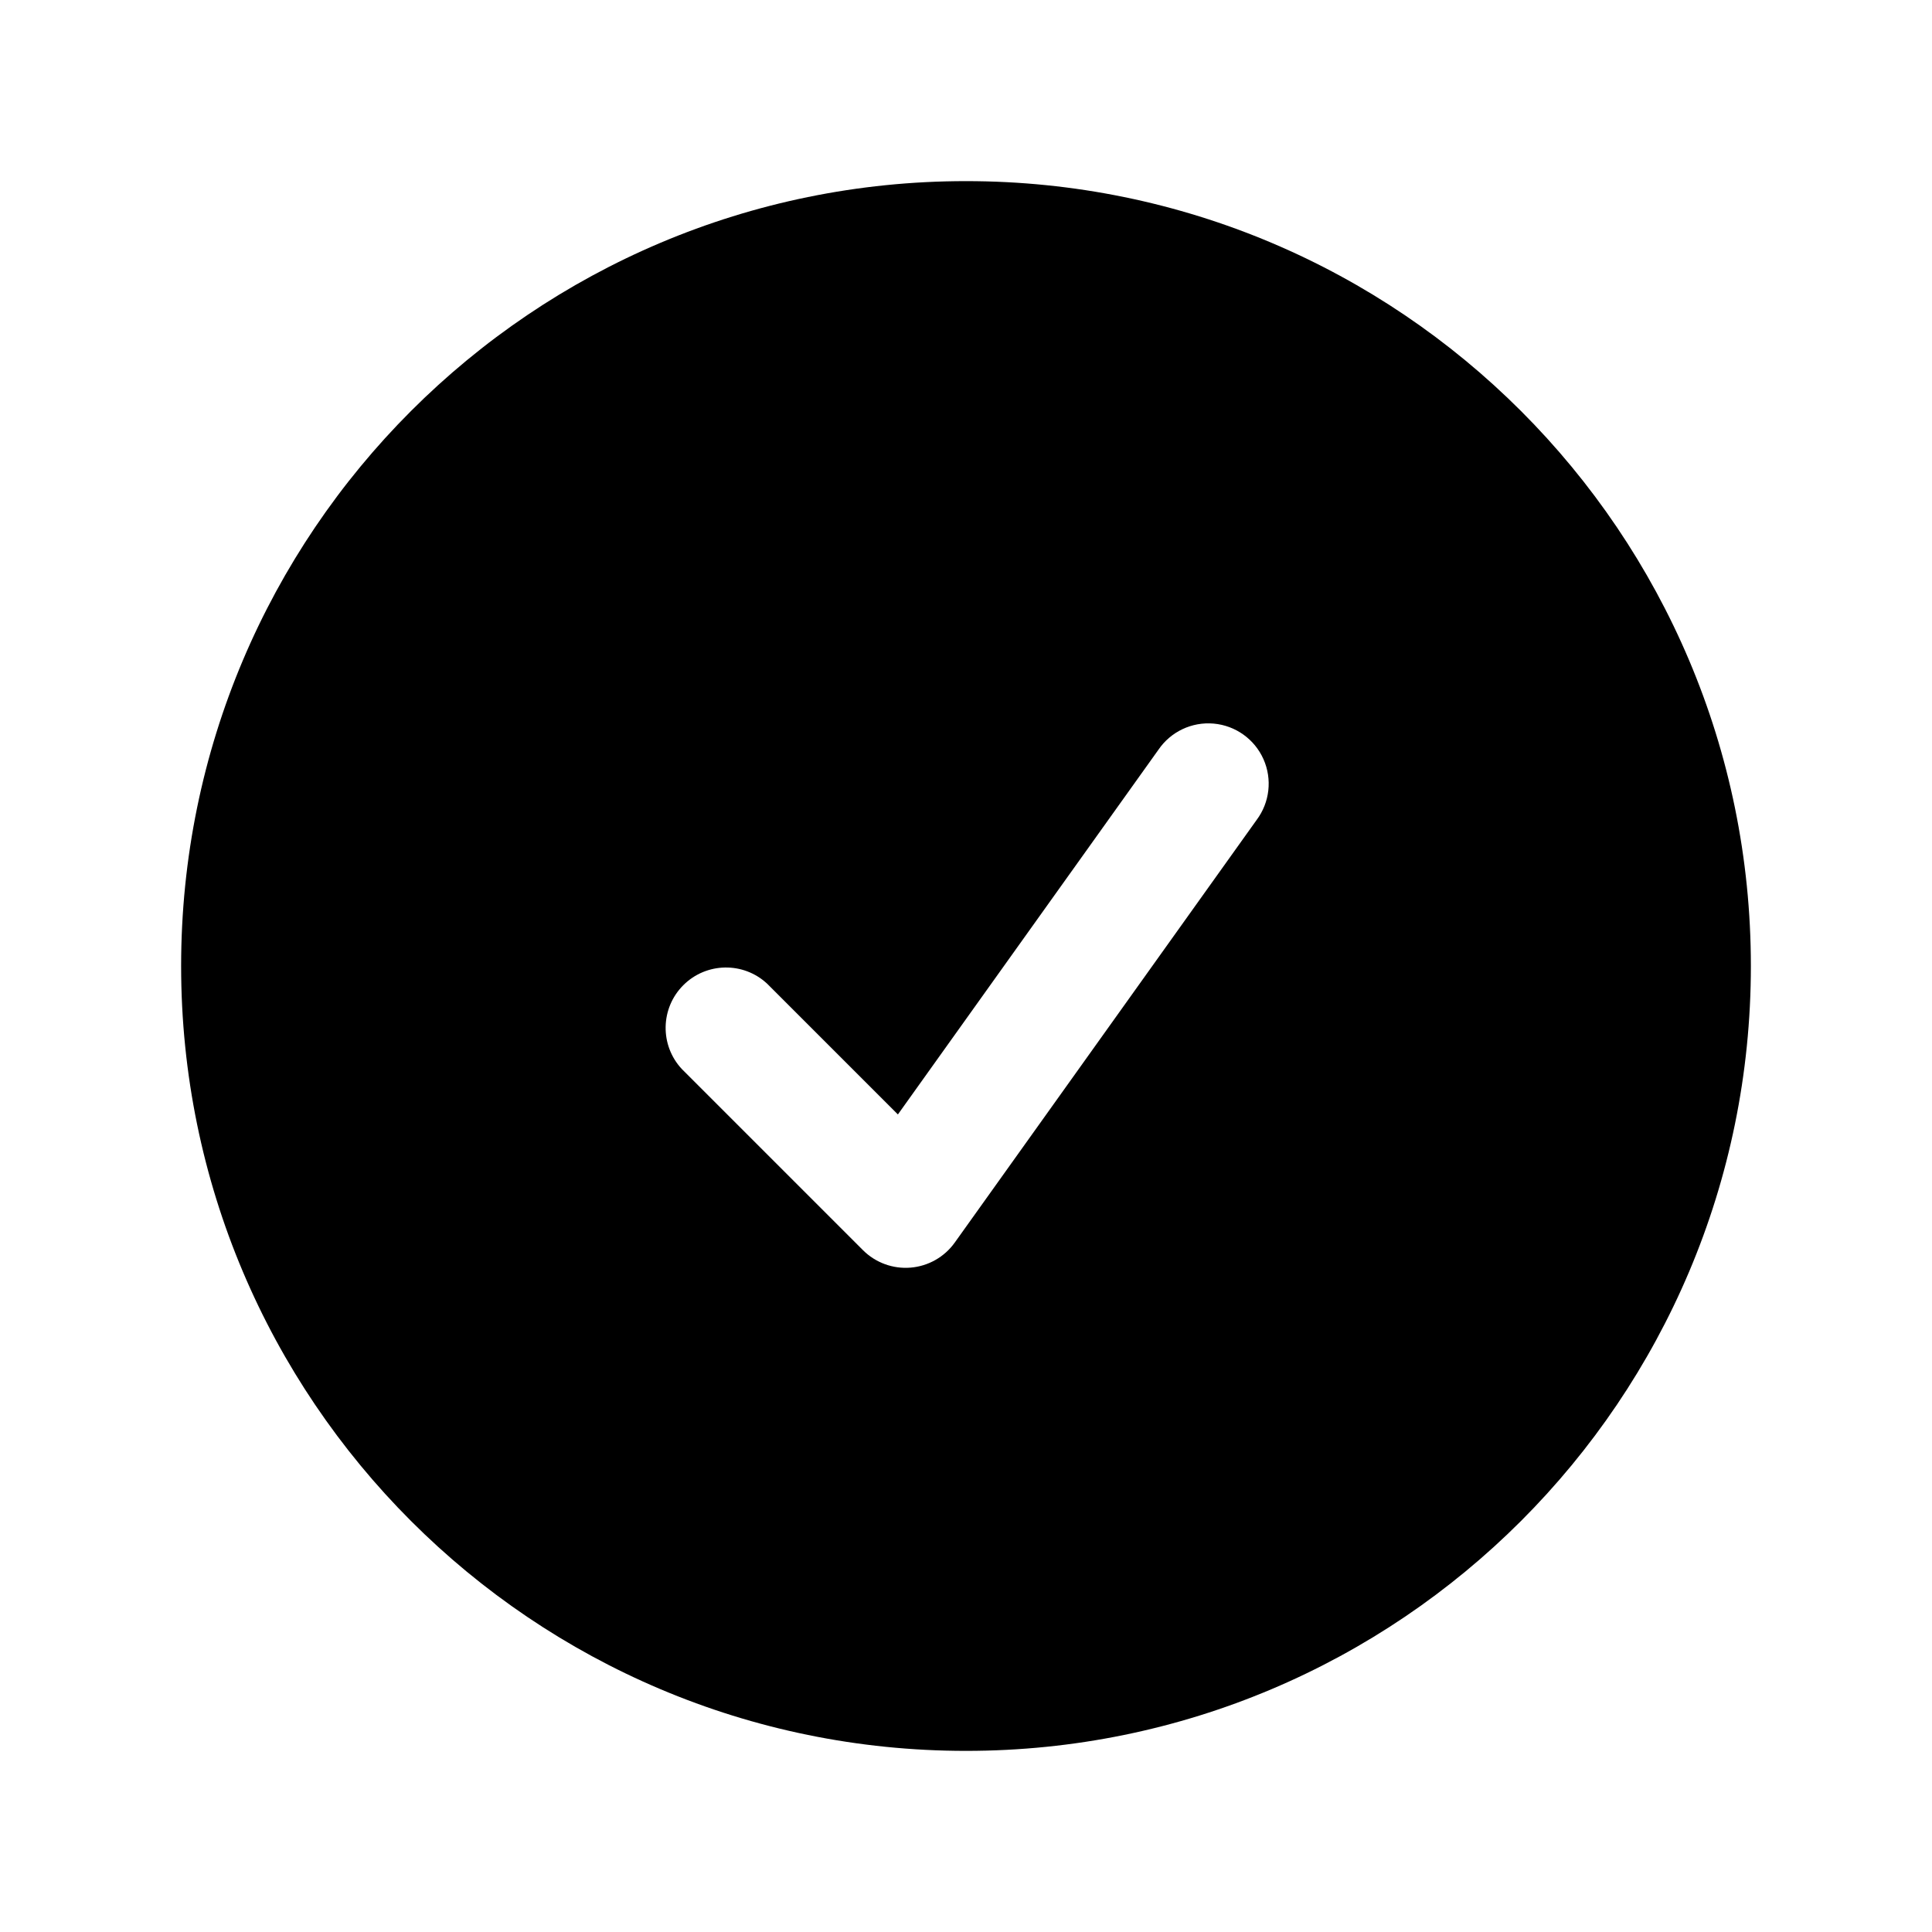
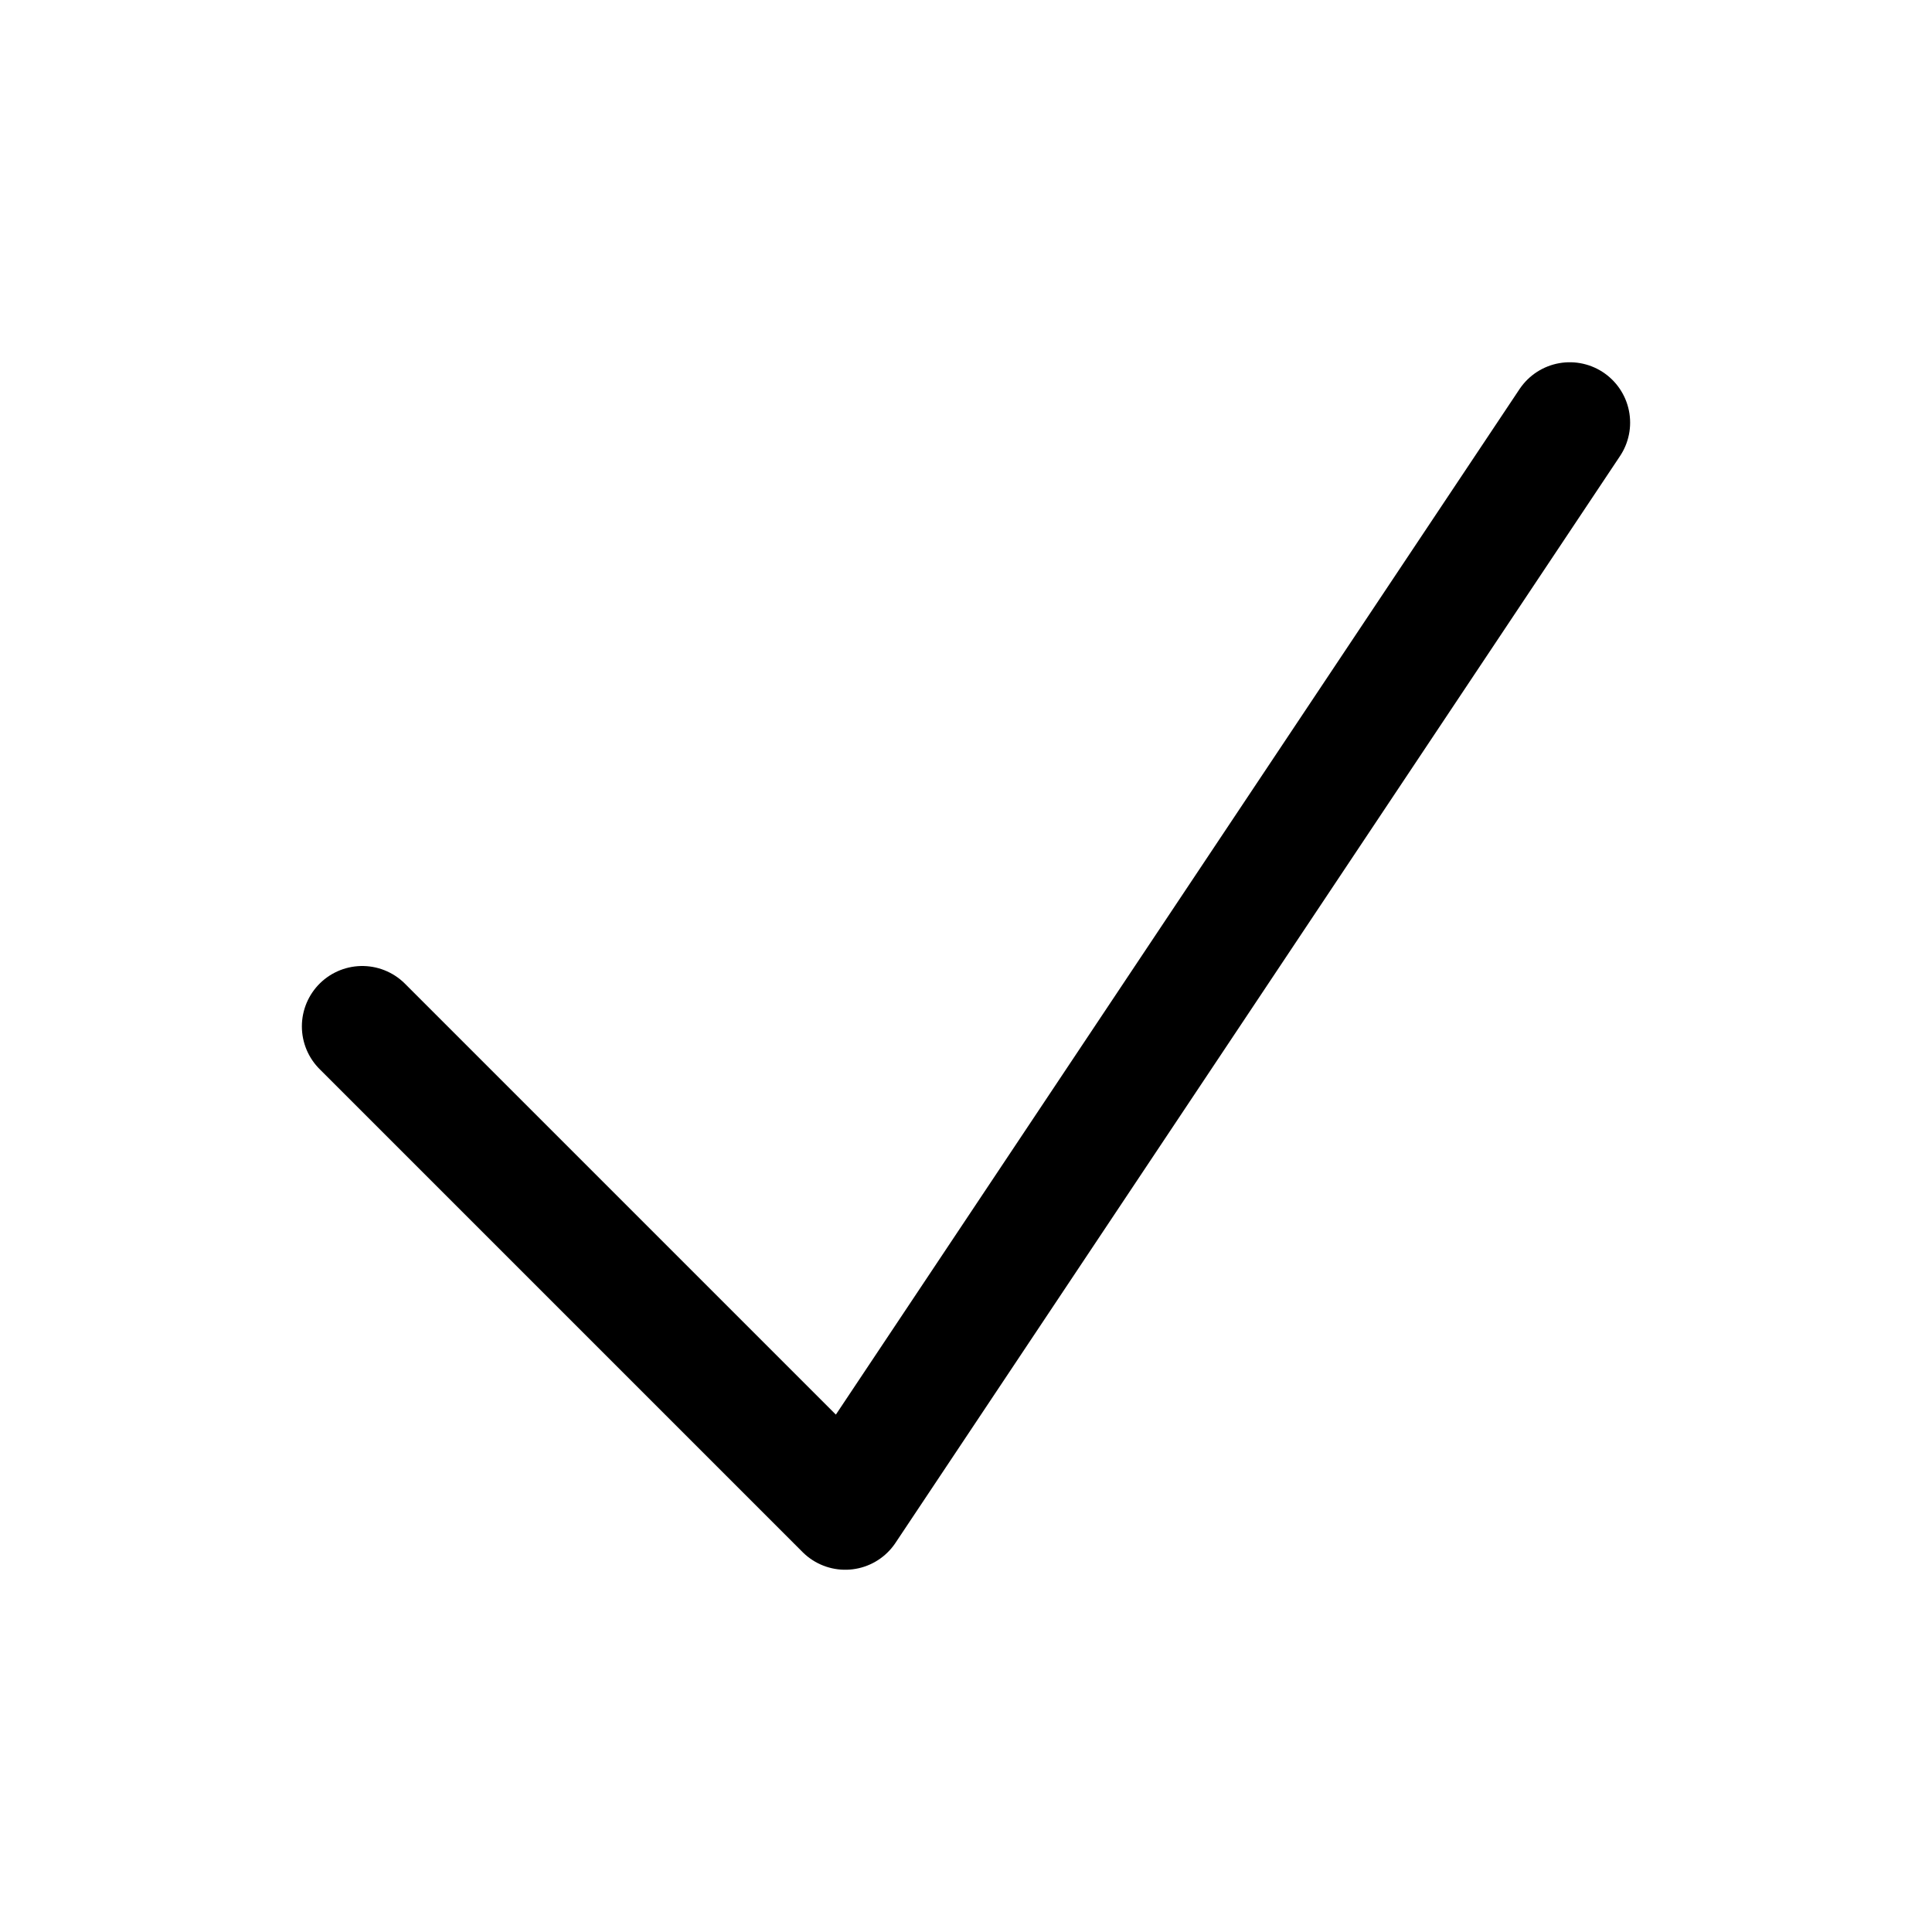
- <svg xmlns="http://www.w3.org/2000/svg" viewBox="0 0 24 24" fill="currentColor">
-   <path fill-rule="evenodd" d="M2.25 12c0-5.385 4.365-9.75 9.75-9.75s9.75 4.365 9.75 9.75-4.365 9.75-9.75 9.75S2.25 17.385 2.25 12Zm13.36-1.814a.75.75 0 1 0-1.22-.872l-3.236 4.53L9.53 12.22a.75.75 0 0 0-1.06 1.06l2.25 2.25a.75.75 0 0 0 1.14-.094l3.75-5.25Z" clip-rule="evenodd" />
+ <svg xmlns="http://www.w3.org/2000/svg" fill="none" viewBox="0 0 24 24" stroke-width="1.5" stroke="currentColor" class="size-6">
+   <path stroke-linecap="round" stroke-linejoin="round" d="m4.5 12.75 6 6 9-13.5" />
</svg>
